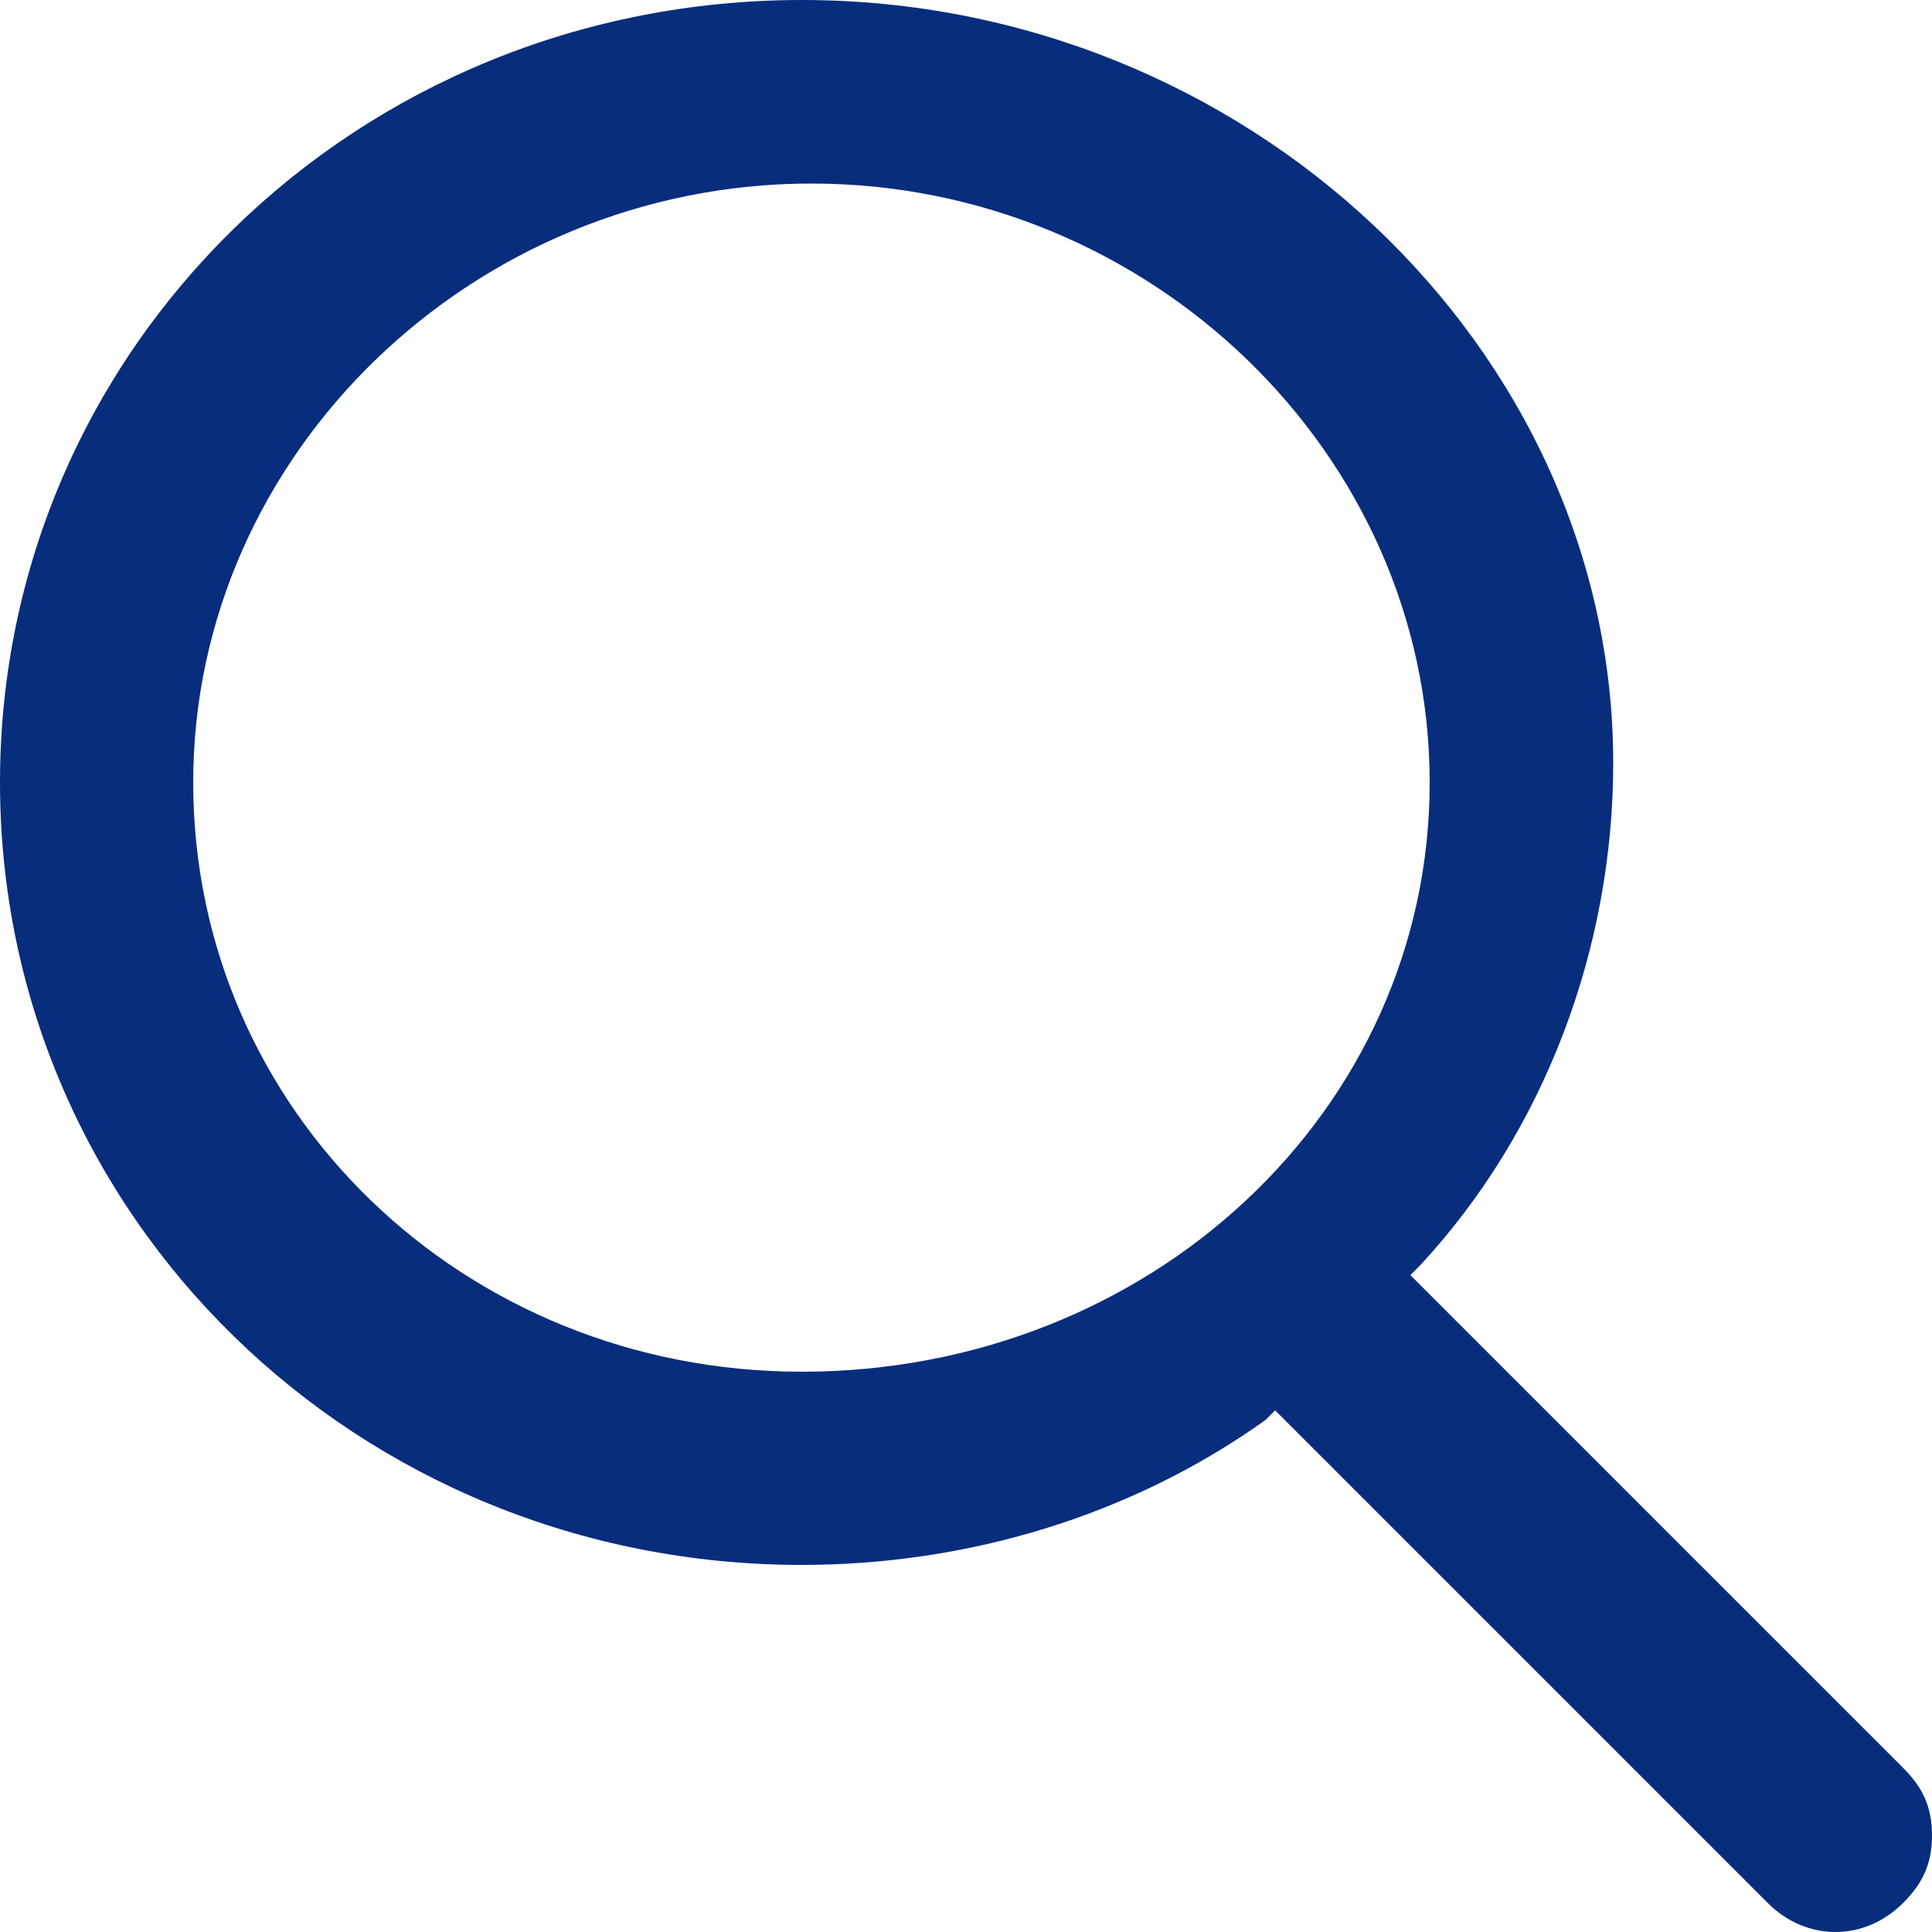
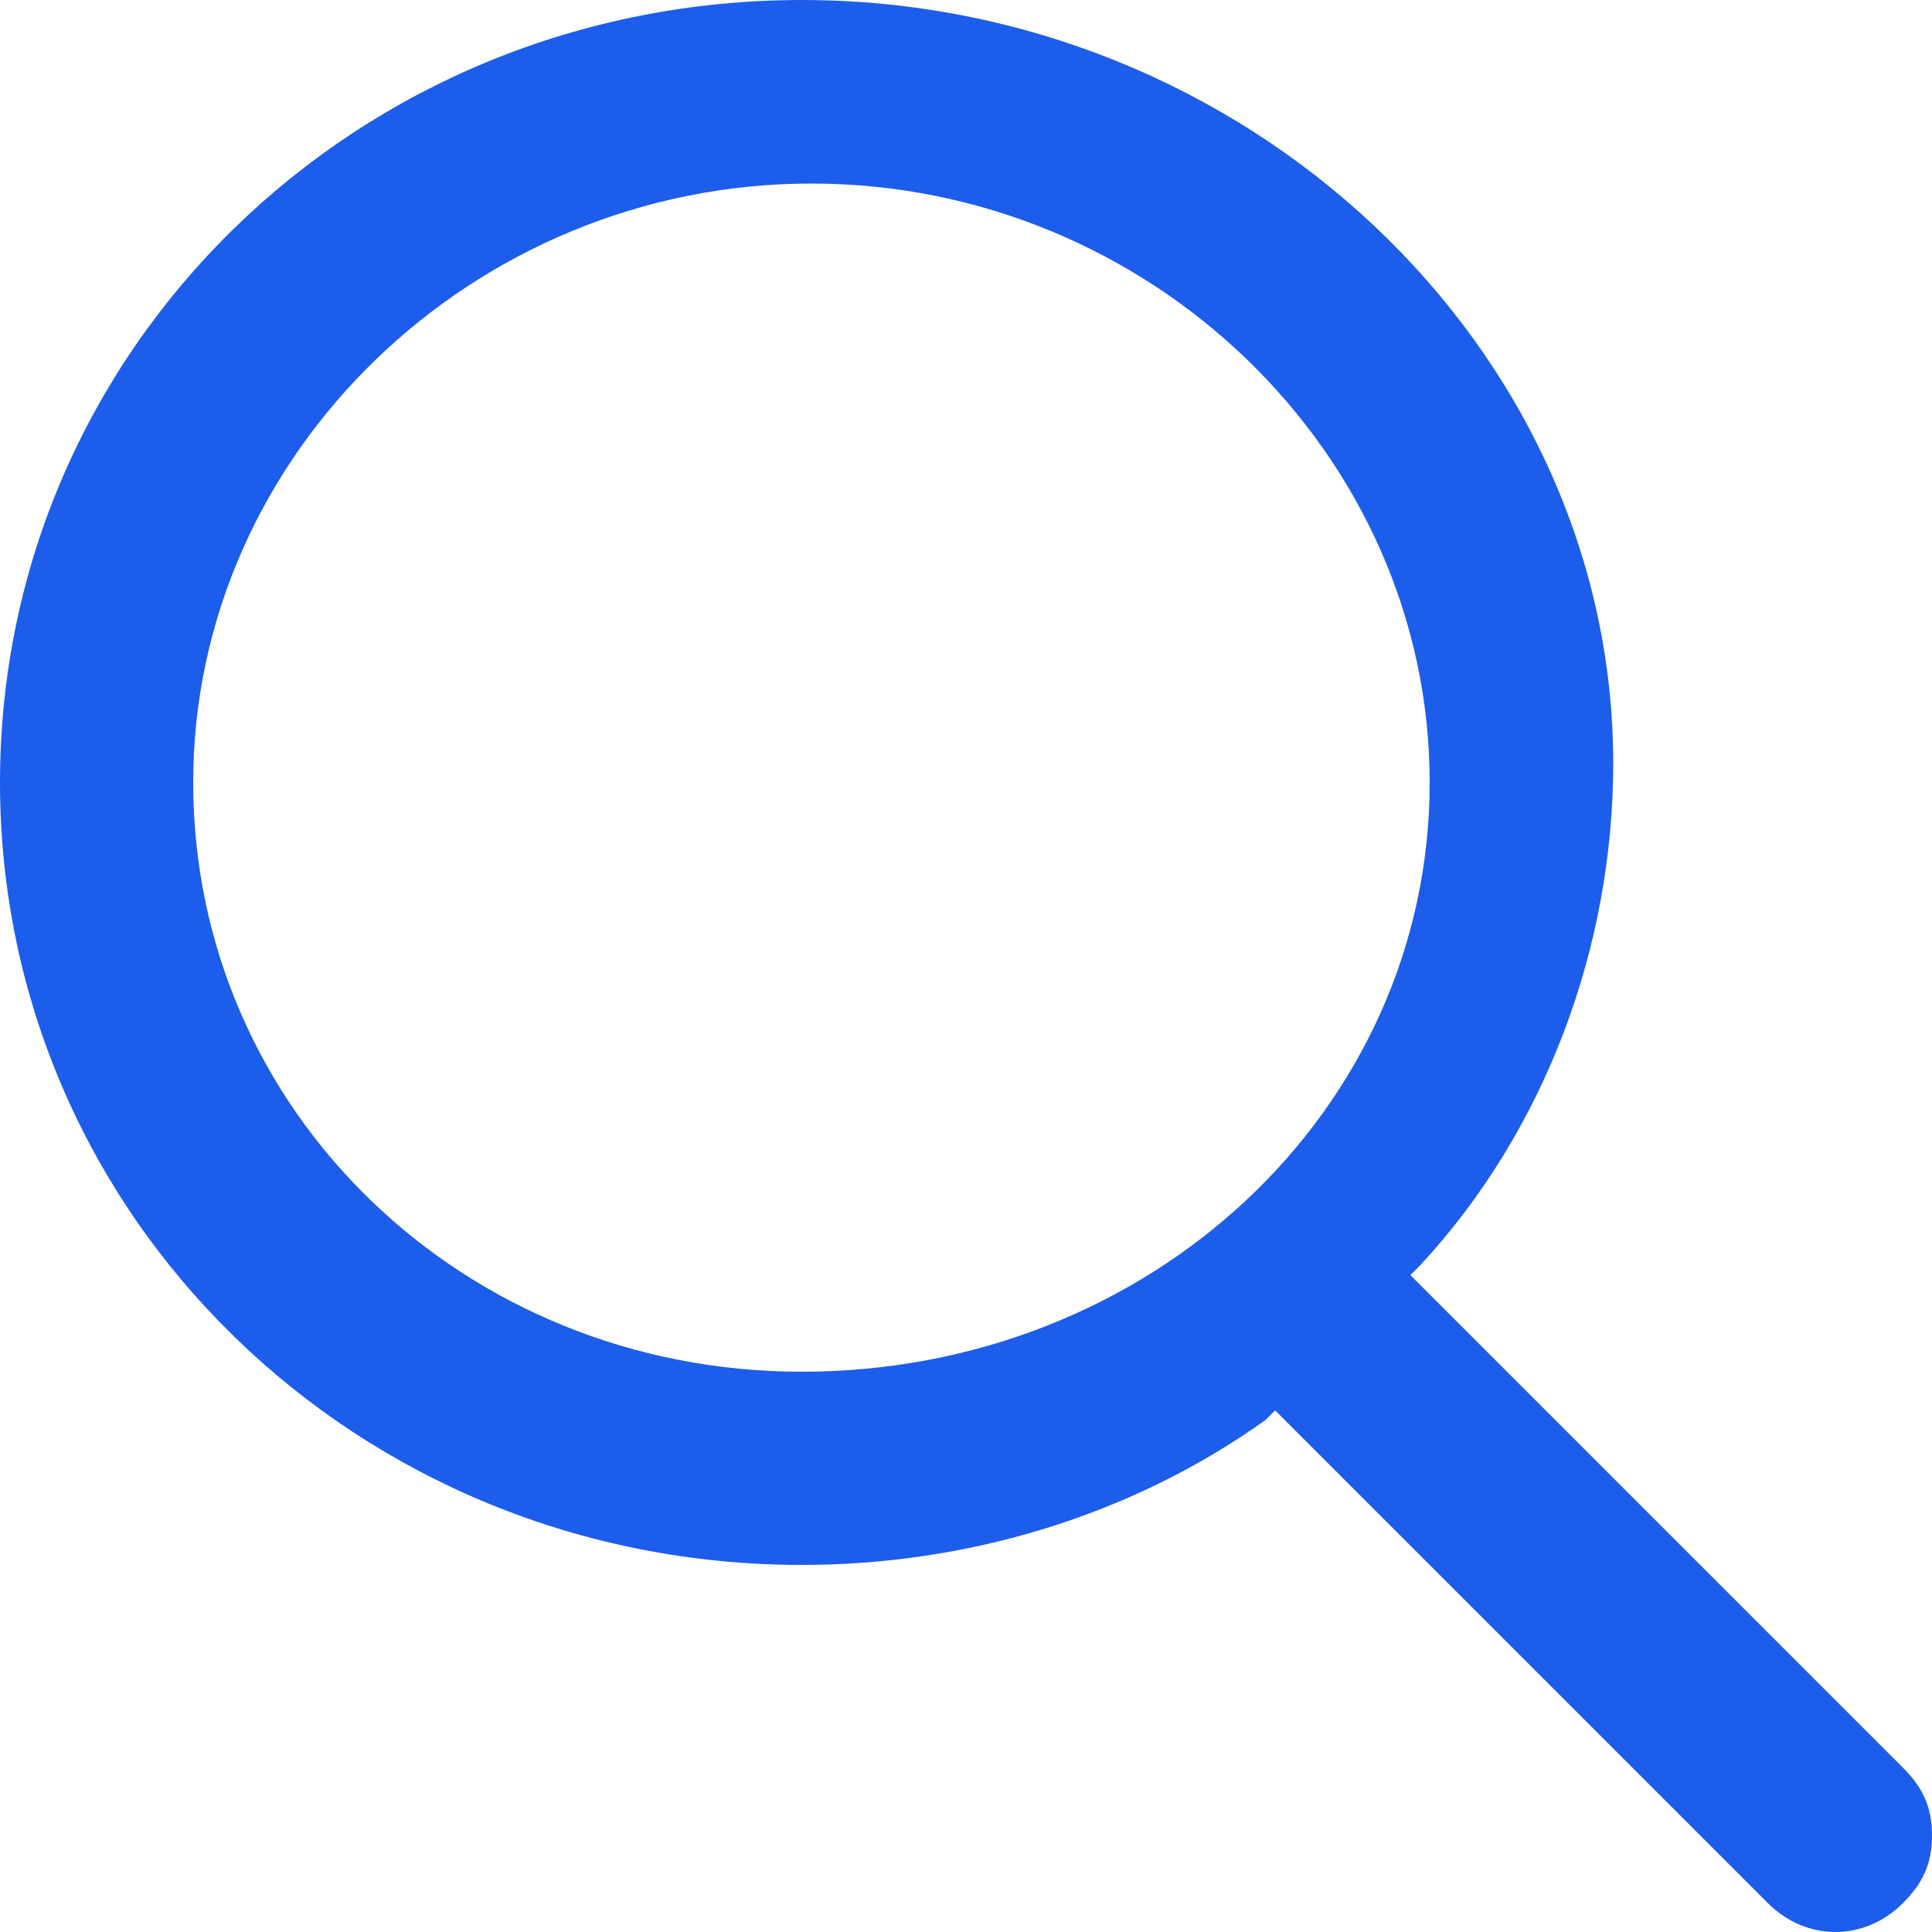
<svg xmlns="http://www.w3.org/2000/svg" width="20" height="20" viewBox="0 0 20 20" fill="none">
-   <path fill-rule="evenodd" clip-rule="evenodd" d="M8.3 0C3.7 0 0 3.6 0 8.1C0 12.6 3.7 16.2 8.3 16.2C10 16.2 11.7 15.7 13.1 14.7L13.2 14.6L18.3 19.7C18.7 20.1 19.3 20.1 19.7 19.7C19.9 19.5 20 19.3 20 19C20 18.7 19.9 18.5 19.7 18.3L14.6 13.2L14.7 13.1C16 11.7 16.7 9.8 16.7 7.9C16.7 3.6 12.9 0 8.3 0ZM8.3 14.2C4.8 14.2 2 11.5 2 8.1C2 4.7 4.9 1.9 8.4 1.9C11.9 1.9 14.8 4.7 14.8 8.1C14.8 11.5 11.9 14.2 8.3 14.2Z" fill="#082D7D" />
+   <path fill-rule="evenodd" clip-rule="evenodd" d="M8.3 0C3.7 0 0 3.6 0 8.1C0 12.6 3.7 16.2 8.3 16.2C10 16.2 11.7 15.7 13.1 14.7L13.2 14.6L18.3 19.7C18.7 20.1 19.3 20.1 19.7 19.7C19.9 19.5 20 19.3 20 19C20 18.7 19.9 18.5 19.7 18.3L14.6 13.2L14.7 13.1C16 11.7 16.7 9.8 16.7 7.9C16.7 3.6 12.9 0 8.3 0ZM8.3 14.2C4.8 14.2 2 11.5 2 8.1C2 4.7 4.9 1.9 8.4 1.9C11.9 1.9 14.8 4.7 14.8 8.1C14.8 11.5 11.9 14.2 8.3 14.2Z" fill="#1D5DEB" />
</svg>
